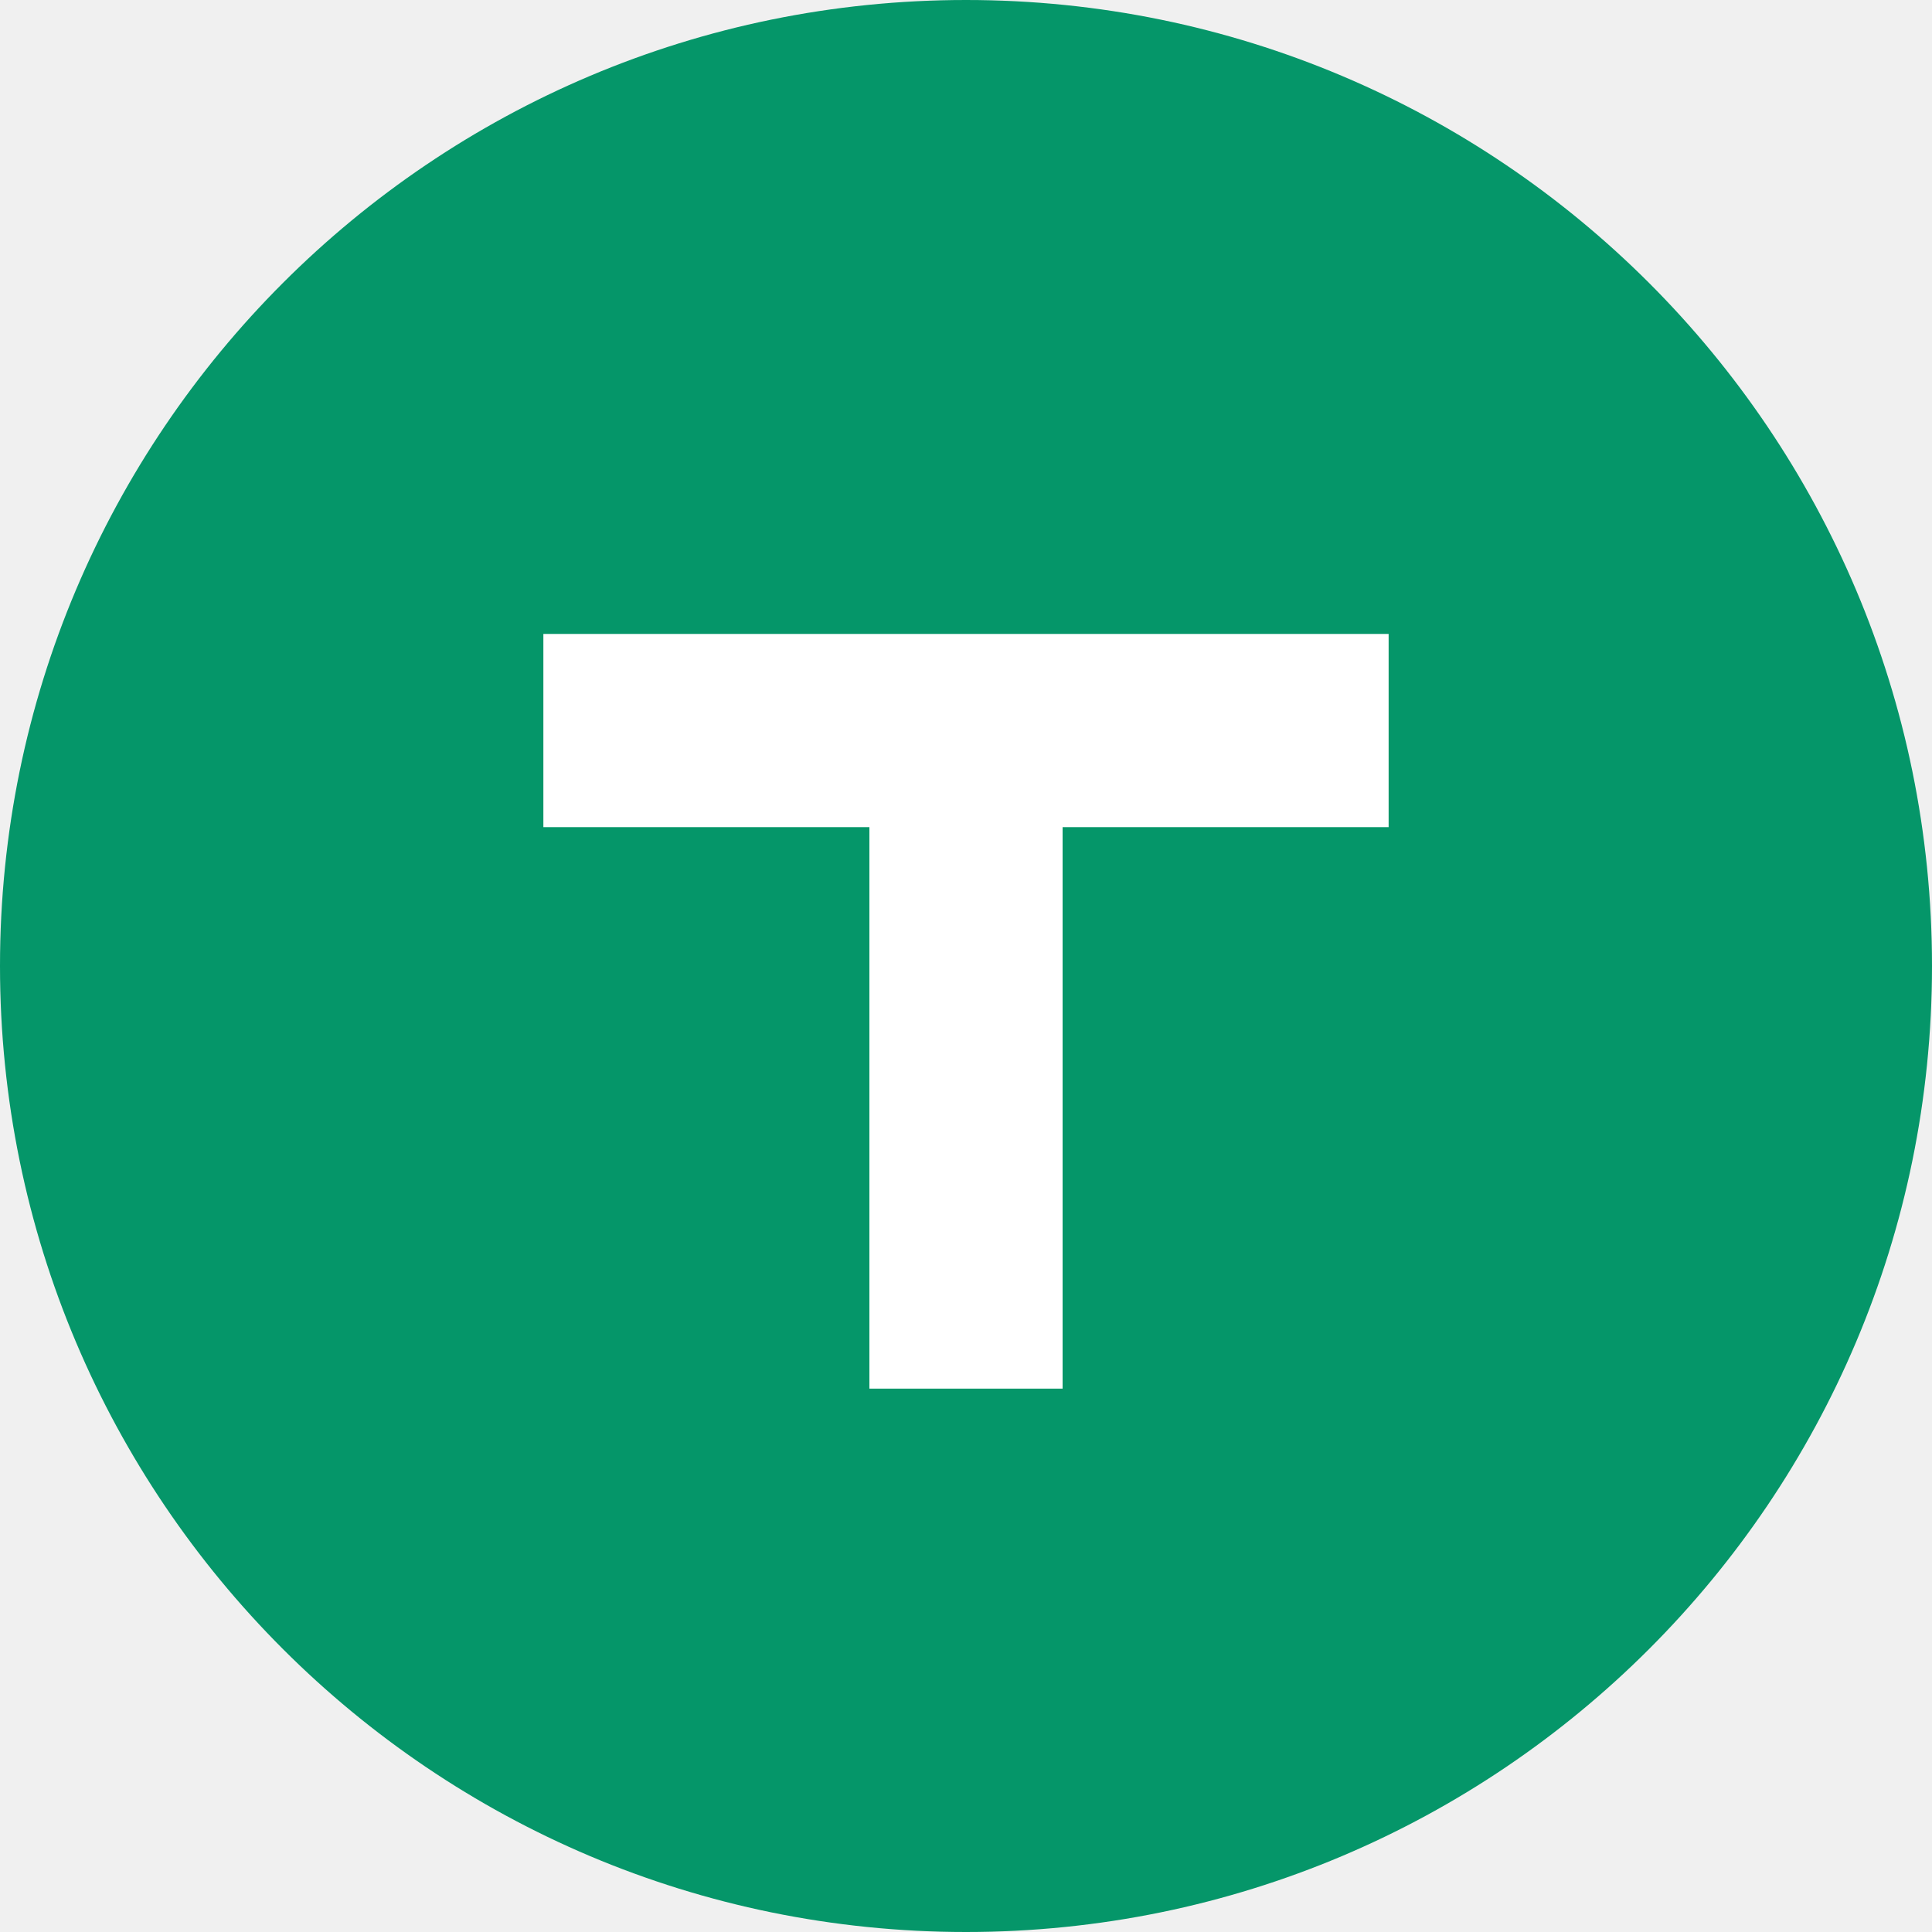
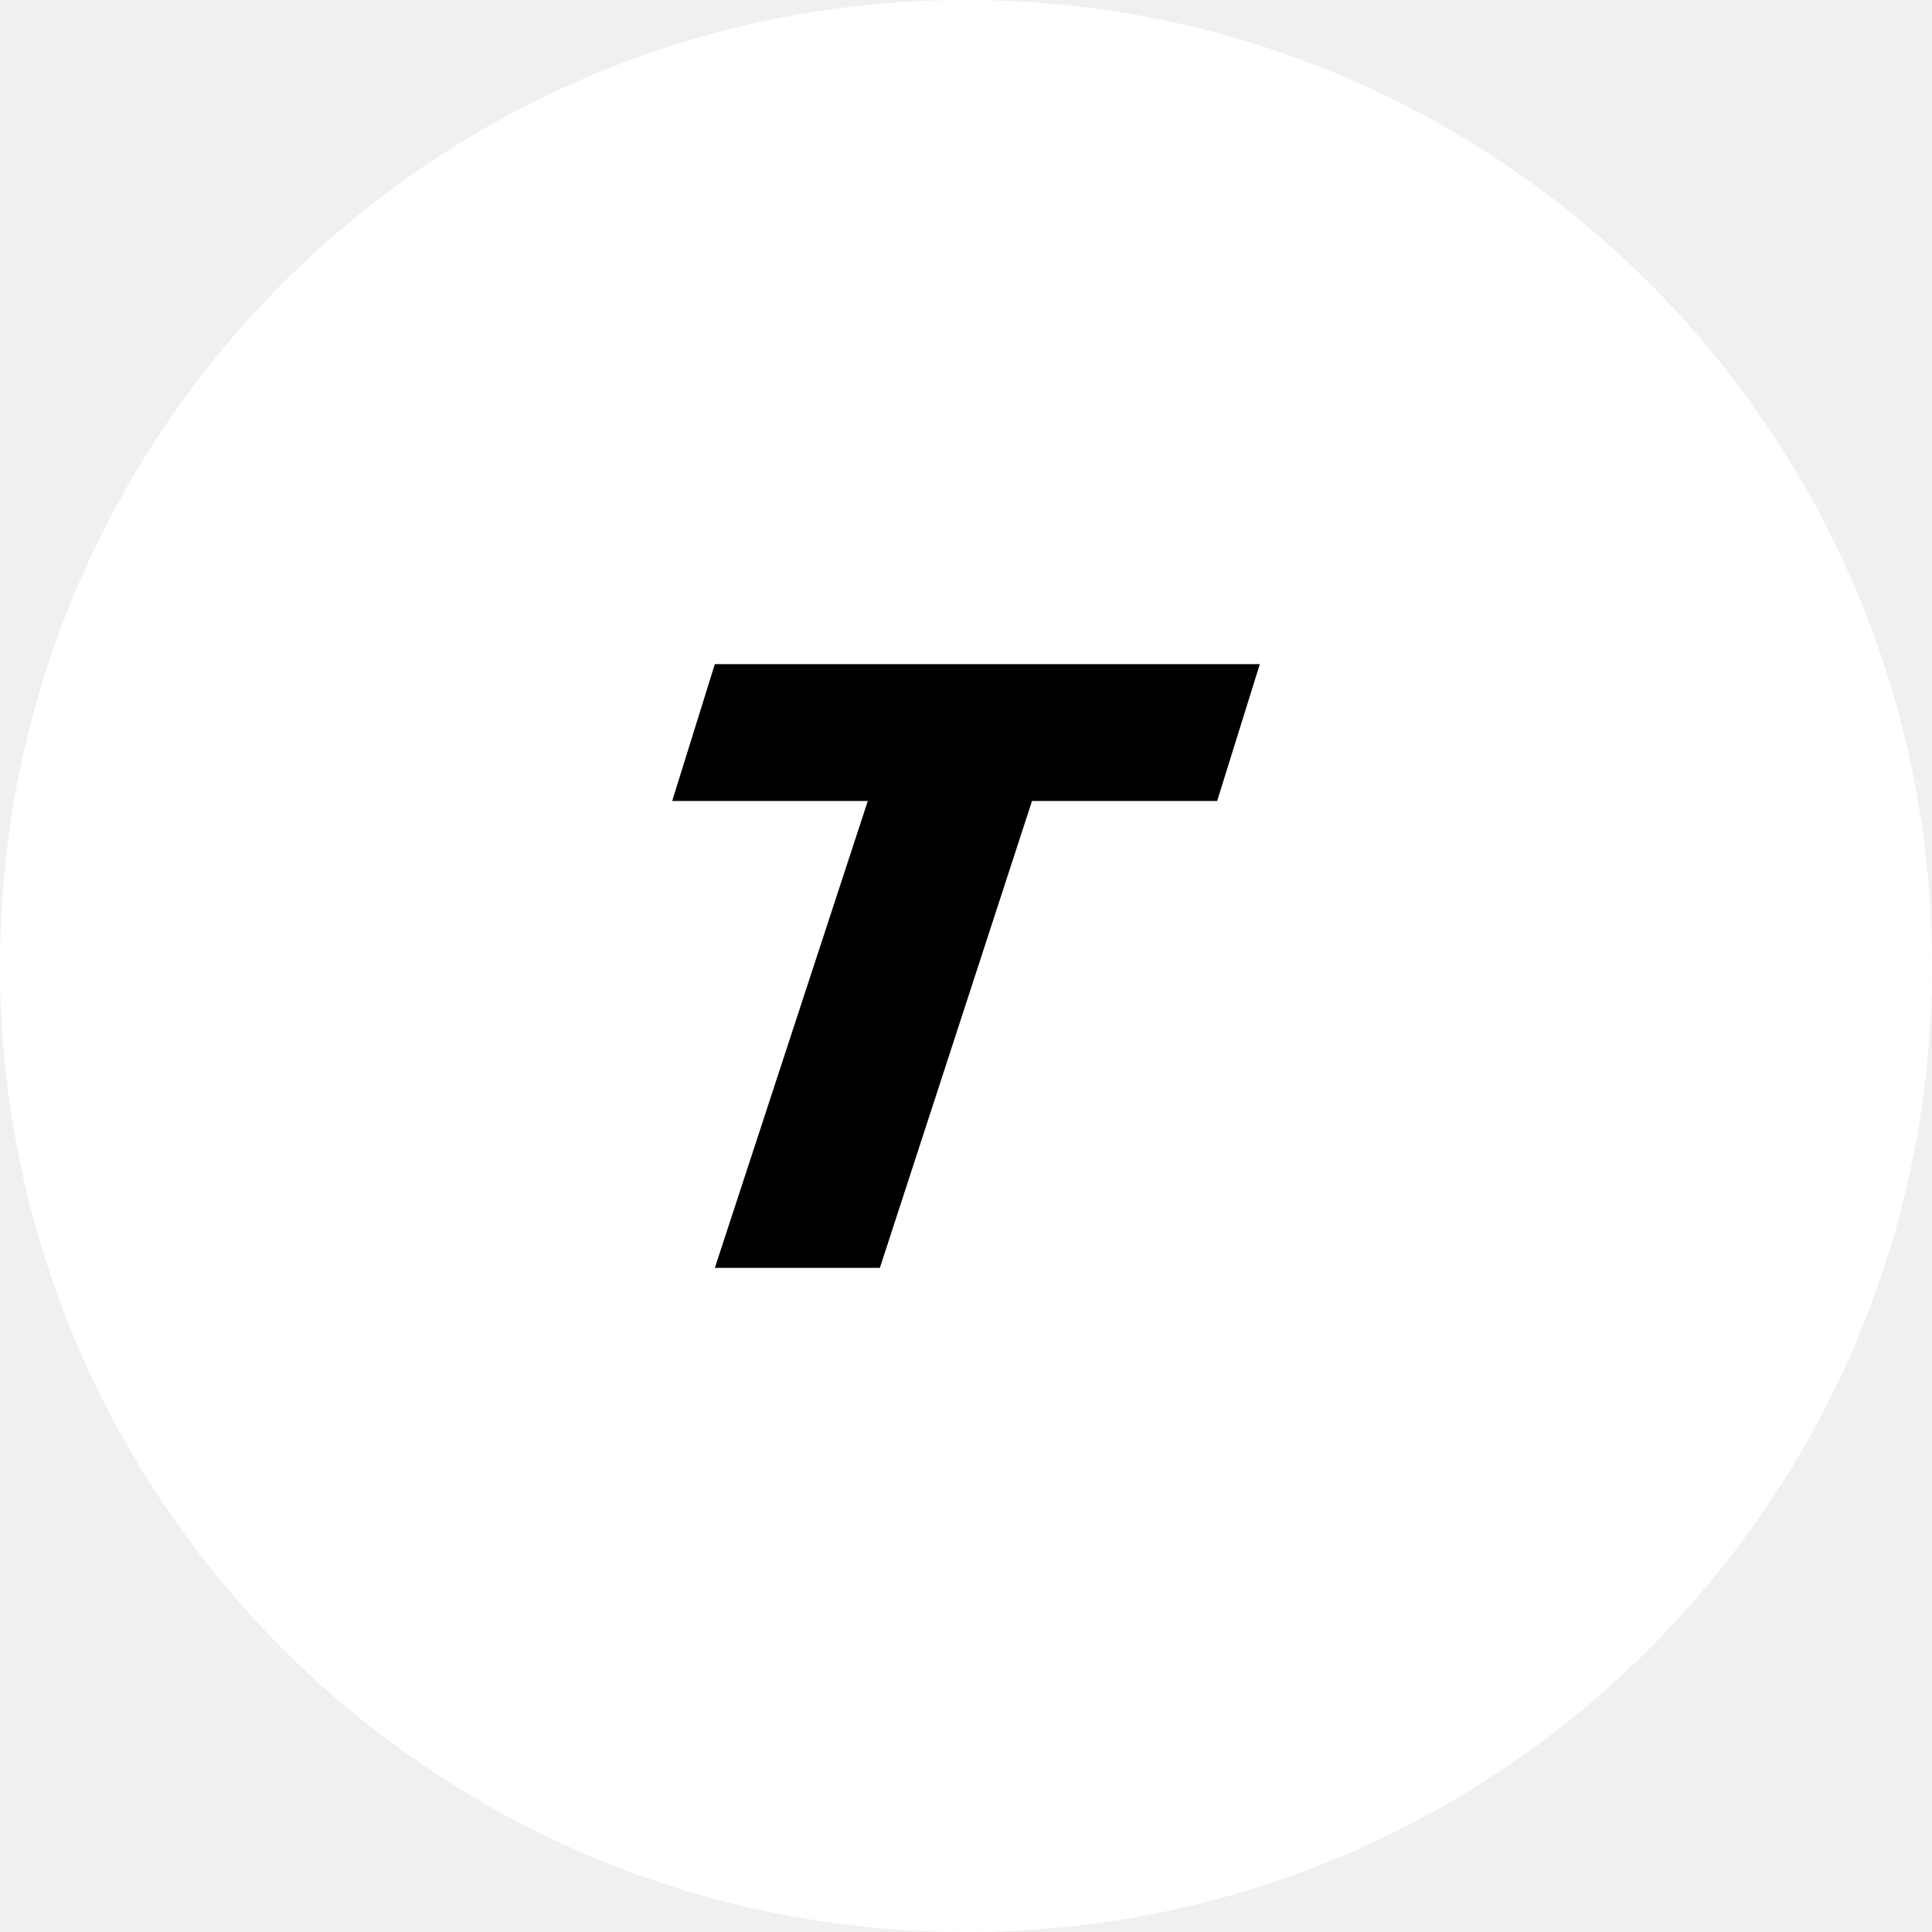
- <svg xmlns="http://www.w3.org/2000/svg" viewBox="0 0 32 32" aria-label="Tempo">
-   <circle cx="16" cy="16" r="16" fill="#059669" />
-   <path d="M9 10.5h14v3.2h-5.4V23h-3.2v-9.3H9z" fill="#fff" />
+ <svg xmlns="http://www.w3.org/2000/svg" viewBox="640 220 640 640" aria-label="Tempo">
+   <circle cx="960" cy="540" r="320" fill="#ffffff" />
+   <path fill="#000000" d="M931.47,640h-54.67l50.67-154.67h-64.8l14.13-45.33h180.53l-14.13,45.33h-61.33l-50.4,154.67Z" />
</svg>
